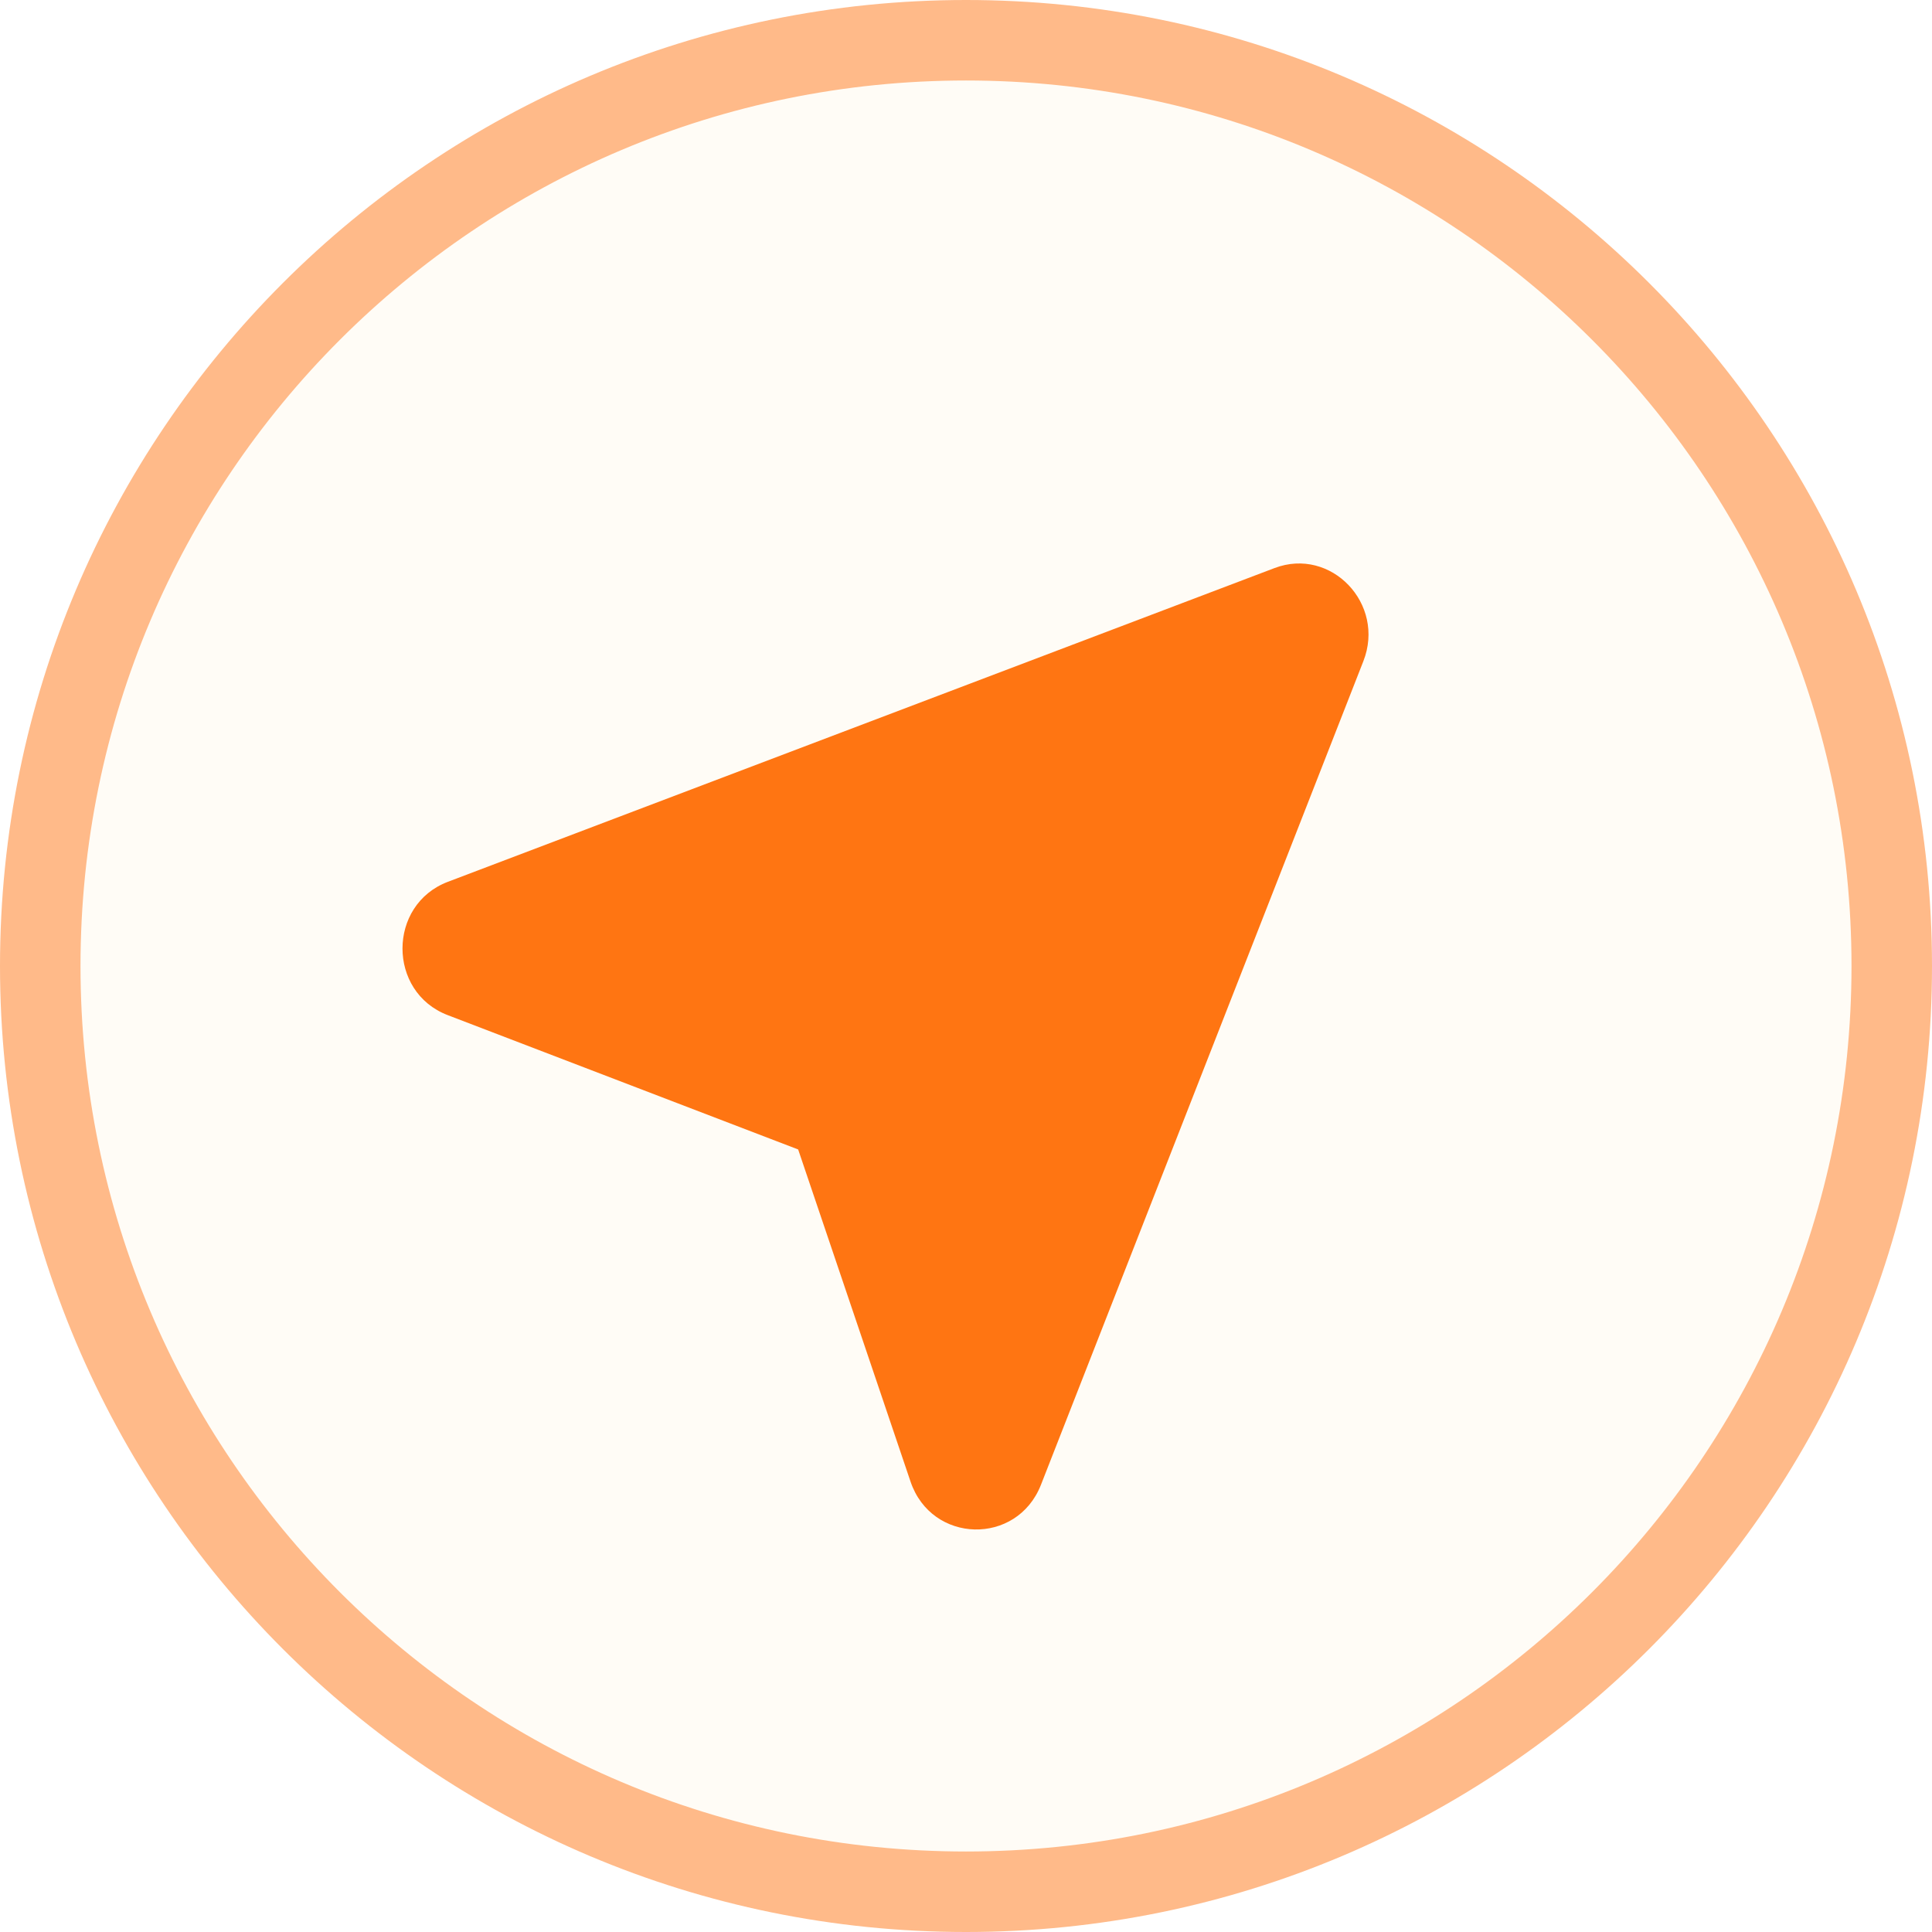
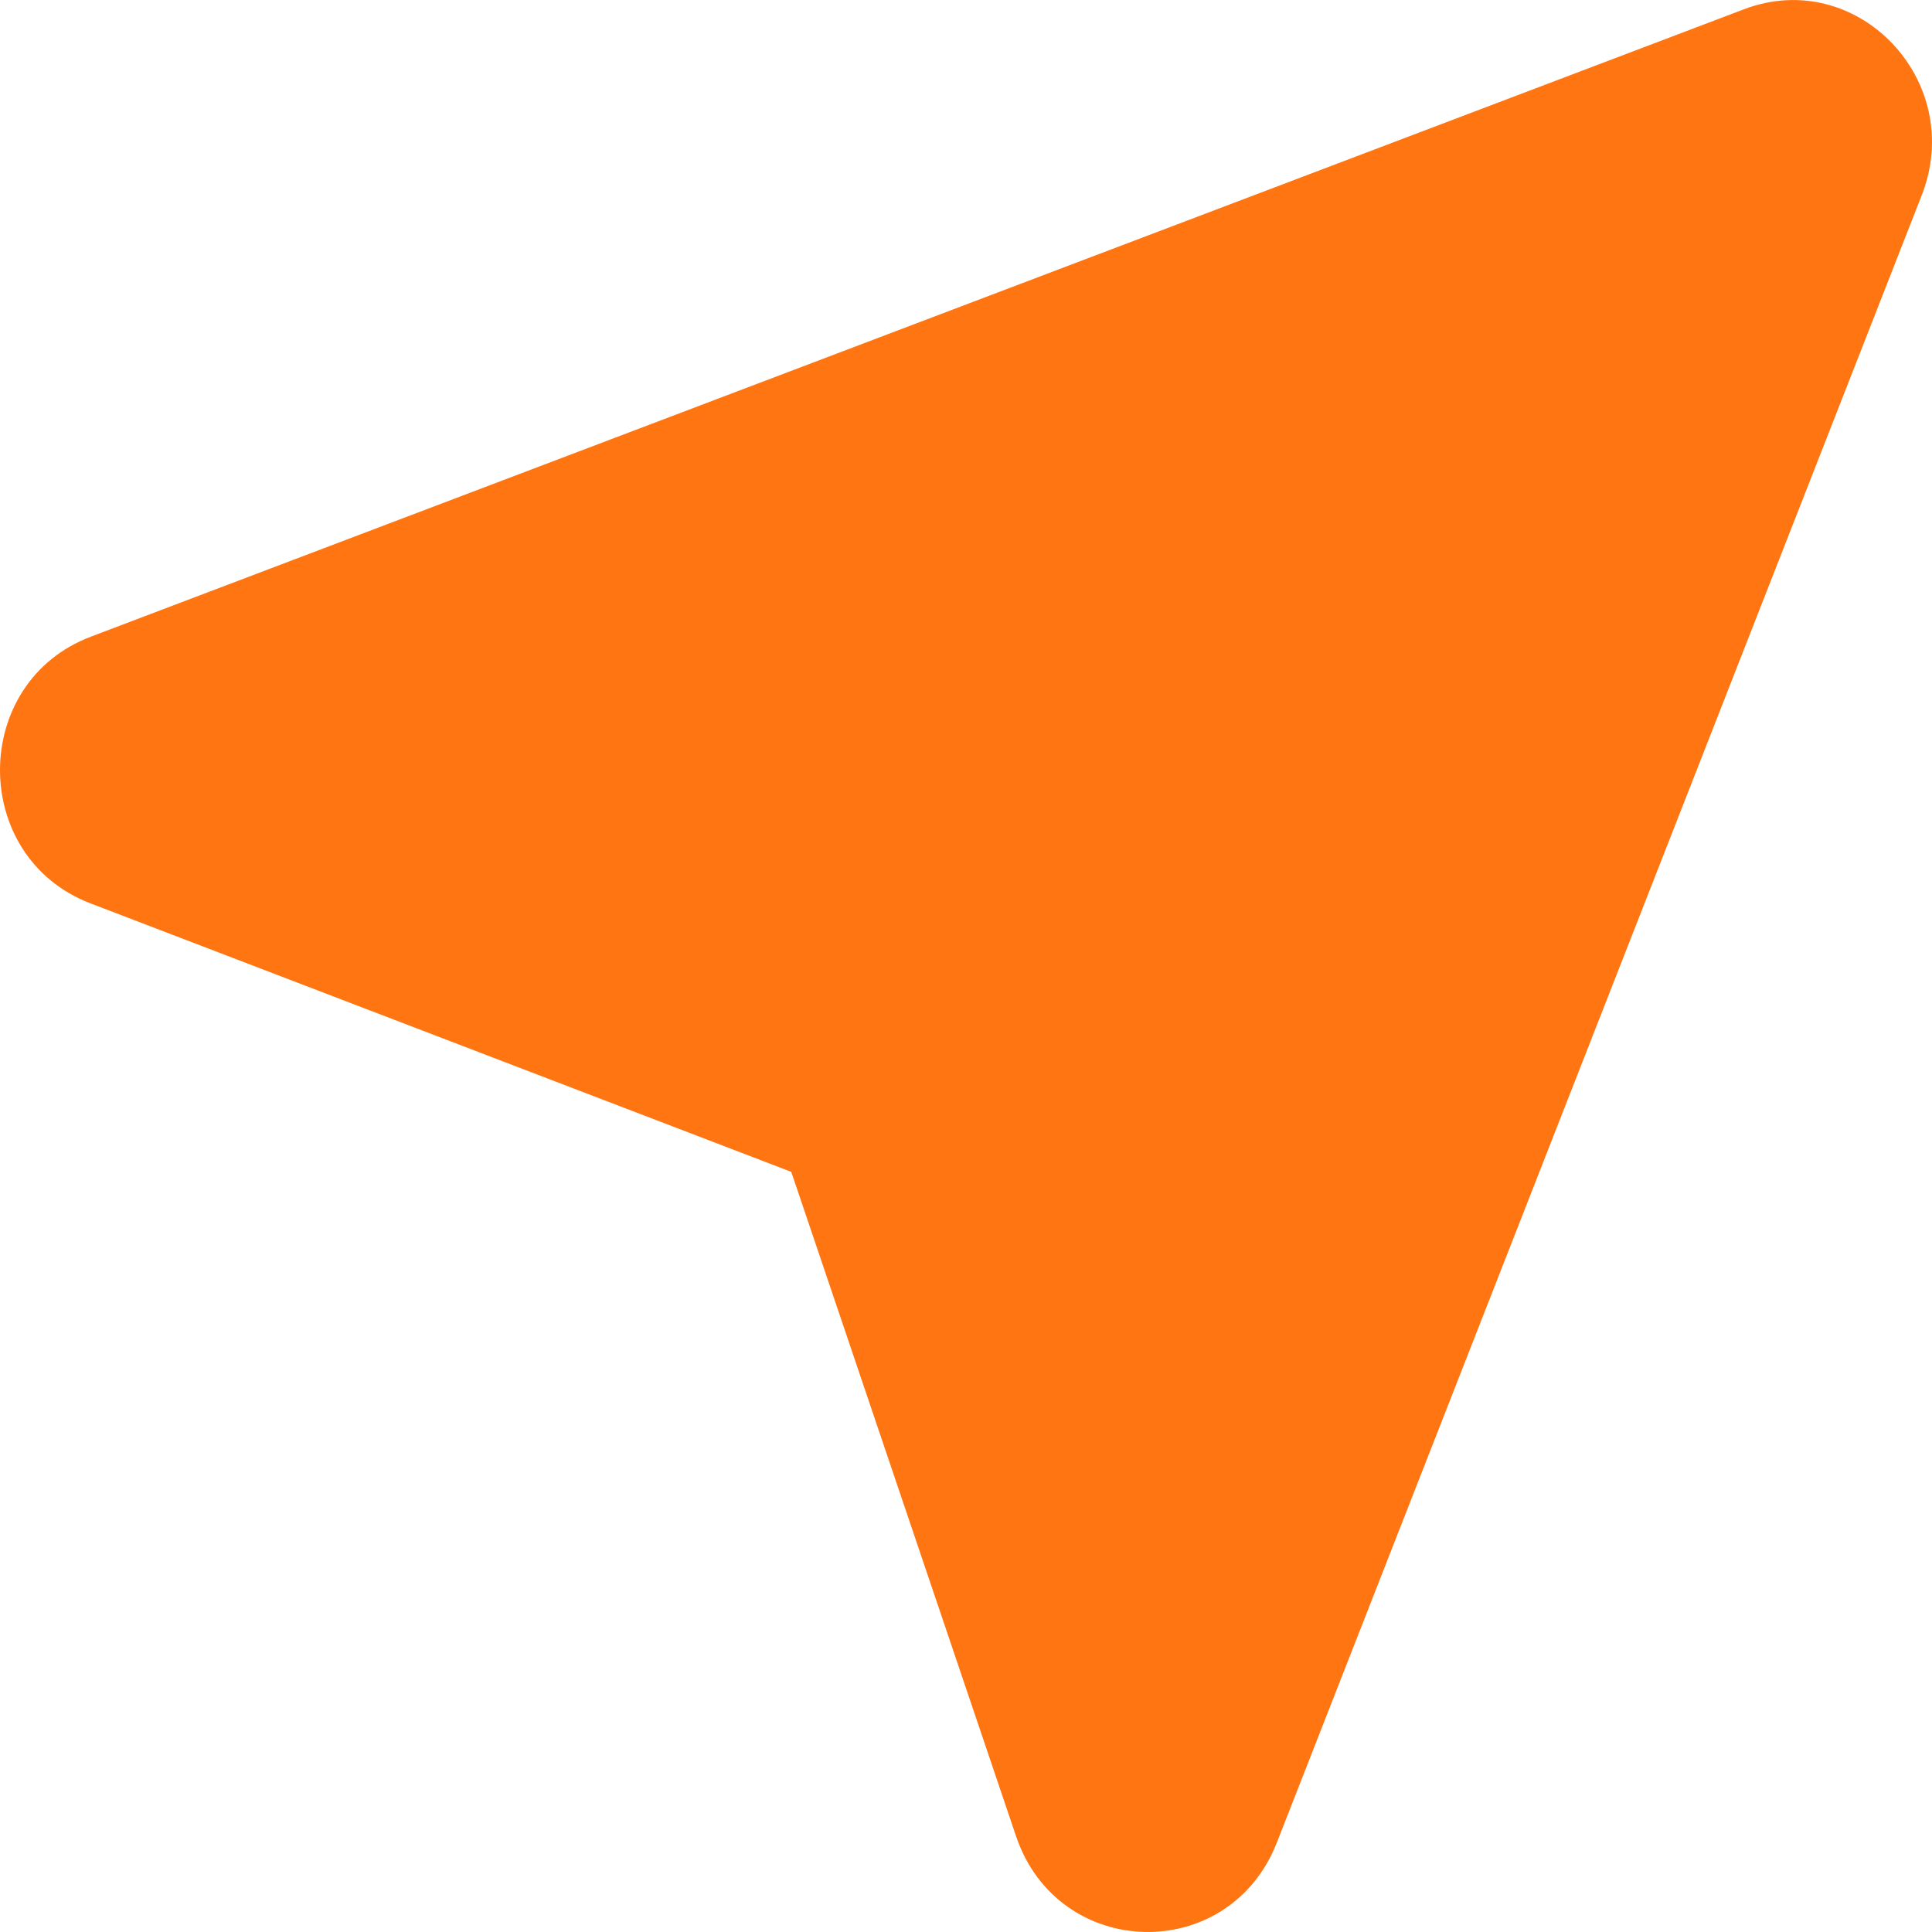
- <svg xmlns="http://www.w3.org/2000/svg" width="width" height="height" viewBox="0 0 24 24" fill="none">
-   <rect x="0.5" y="0.5" width="23" height="23" rx="11.5" fill="#FFFCF6" />
-   <rect x="0.5" y="0.5" width="23" height="23" rx="11.5" stroke="#FFBA89" />
-   <path d="M9.915 14.279L11.311 18.405C11.572 19.178 12.633 19.204 12.931 18.445L16.936 8.214C17.215 7.502 16.535 6.79 15.832 7.057L5.564 10.954C4.813 11.239 4.812 12.323 5.561 12.61L9.915 14.279Z" fill="#FF7512" />
+ <svg xmlns="http://www.w3.org/2000/svg" width="width" height="height" viewBox="0 0 20 20" fill="none">
+   <path d="M8.191 12.131L10.518 19.008C10.954 20.297 12.722 20.341 13.218 19.074L19.893 2.023C20.358 0.837 19.225 -0.349 18.053 0.096L0.94 6.591C-0.311 7.065 -0.314 8.872 0.935 9.351L8.191 12.131Z" fill="#FF7512" />
</svg>
